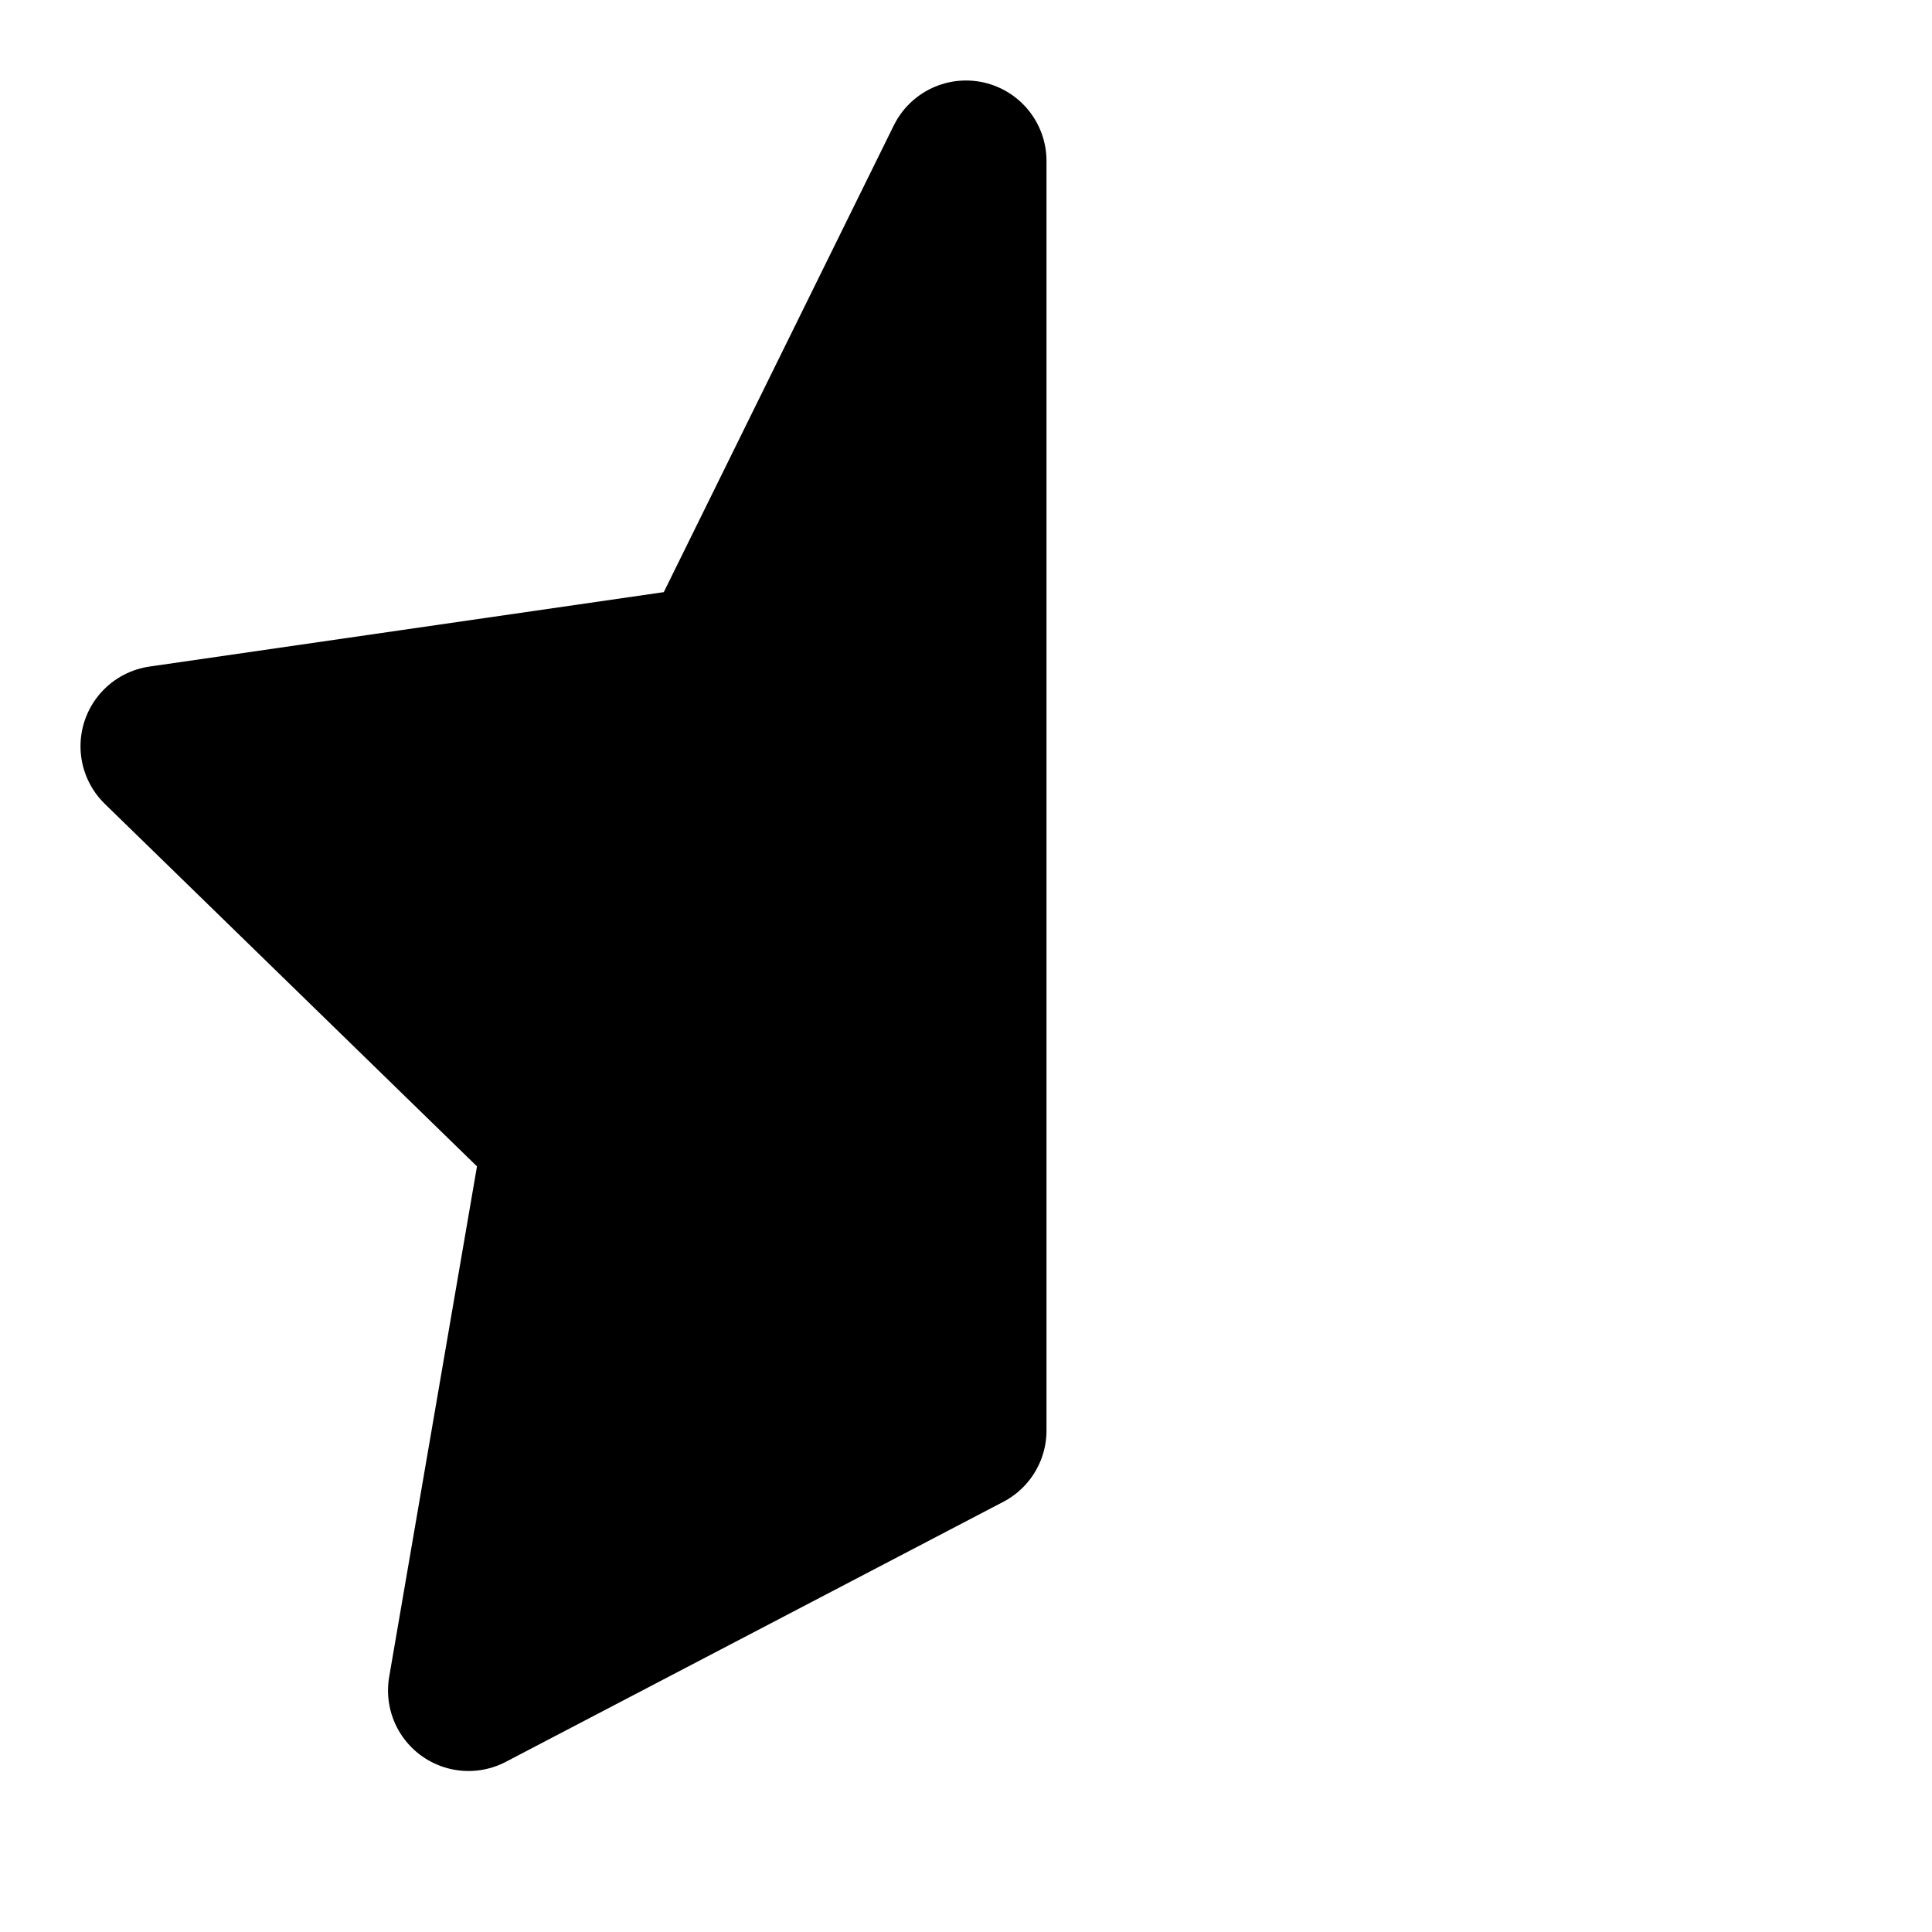
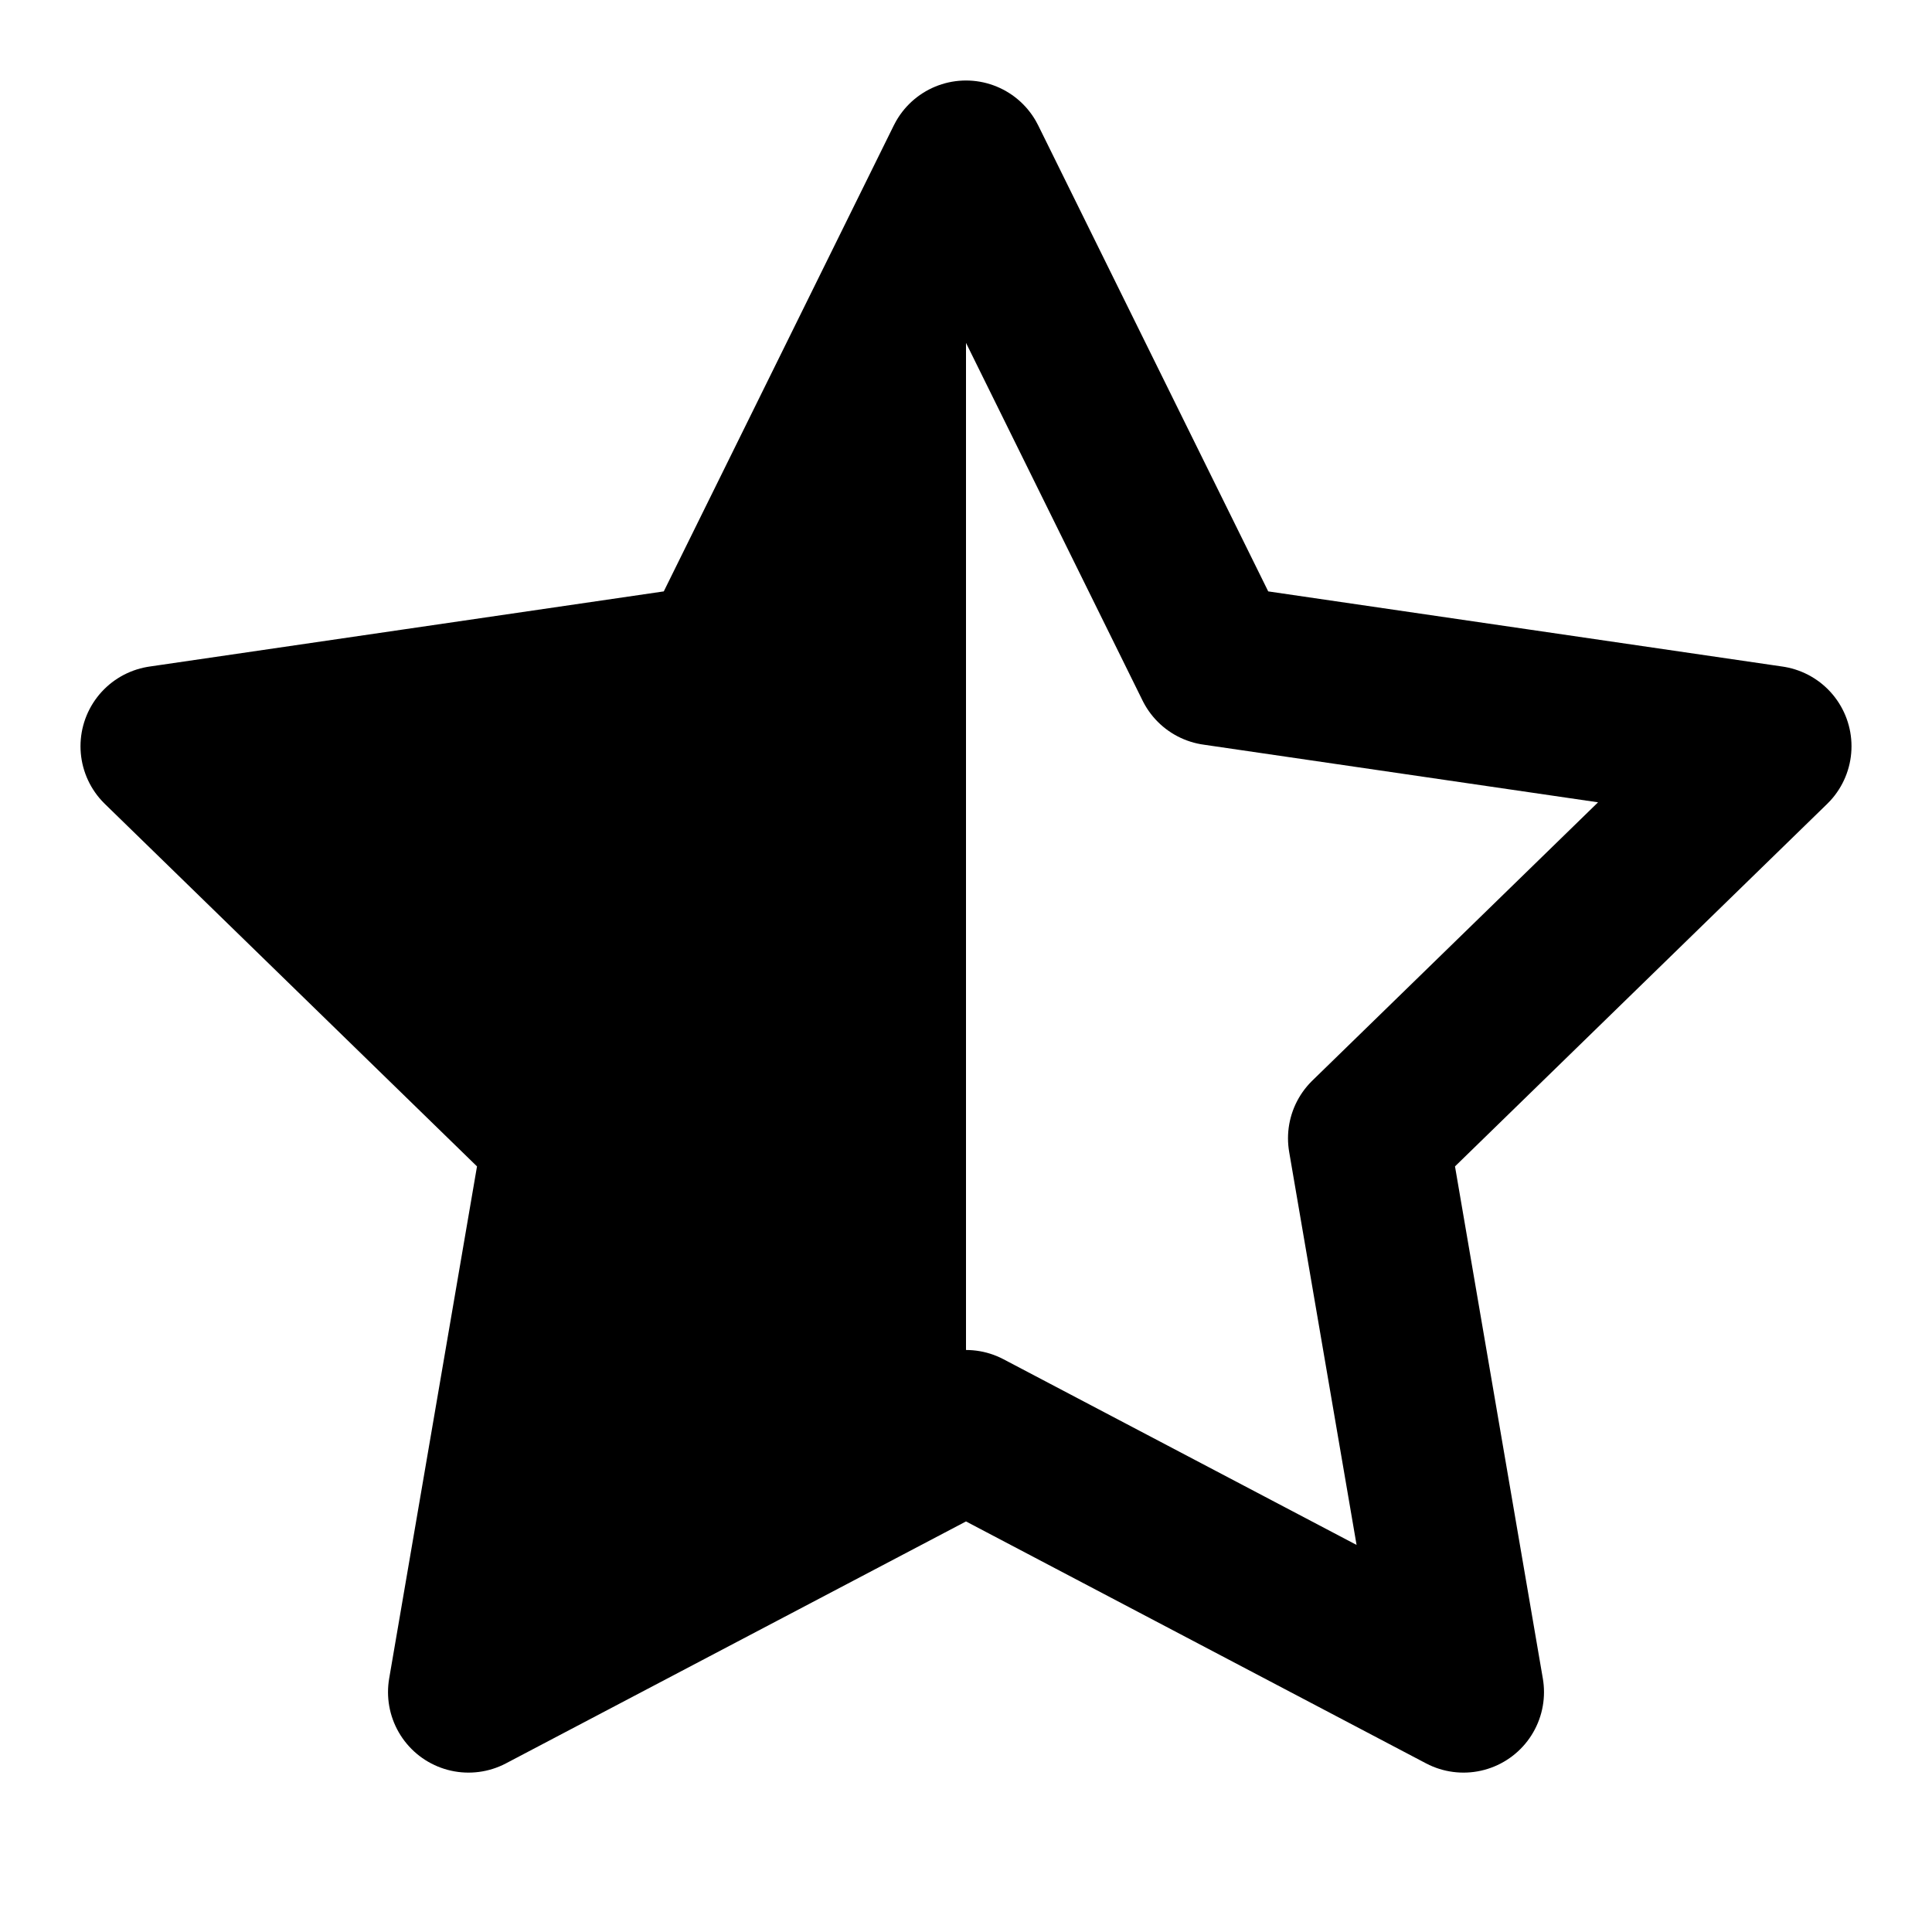
<svg xmlns="http://www.w3.org/2000/svg" width="24" height="24" viewBox="0 0 24 24">
-   <path d="M12 17.77L5.82 21 7 14.14 2 9.27l6.91-1L12 2z" stroke="#000" stroke-linecap="round" stroke-linejoin="round" stroke-width="2" />
+   <polygon points="12 2 15.09 8.26 22 9.27 17 14.14 18.18 21.02 12 17.77 5.82 21.02 7 14.14 2 9.27 8.91 8.26 12 2" fill="none" stroke="#000" stroke-linecap="round" stroke-linejoin="round" stroke-width="2" />
+   <polygon points="12 17.77 12 2 8.91 8.26 2 9.27 7 14.14 5.82 21.02 12 17.77" />
</svg>
